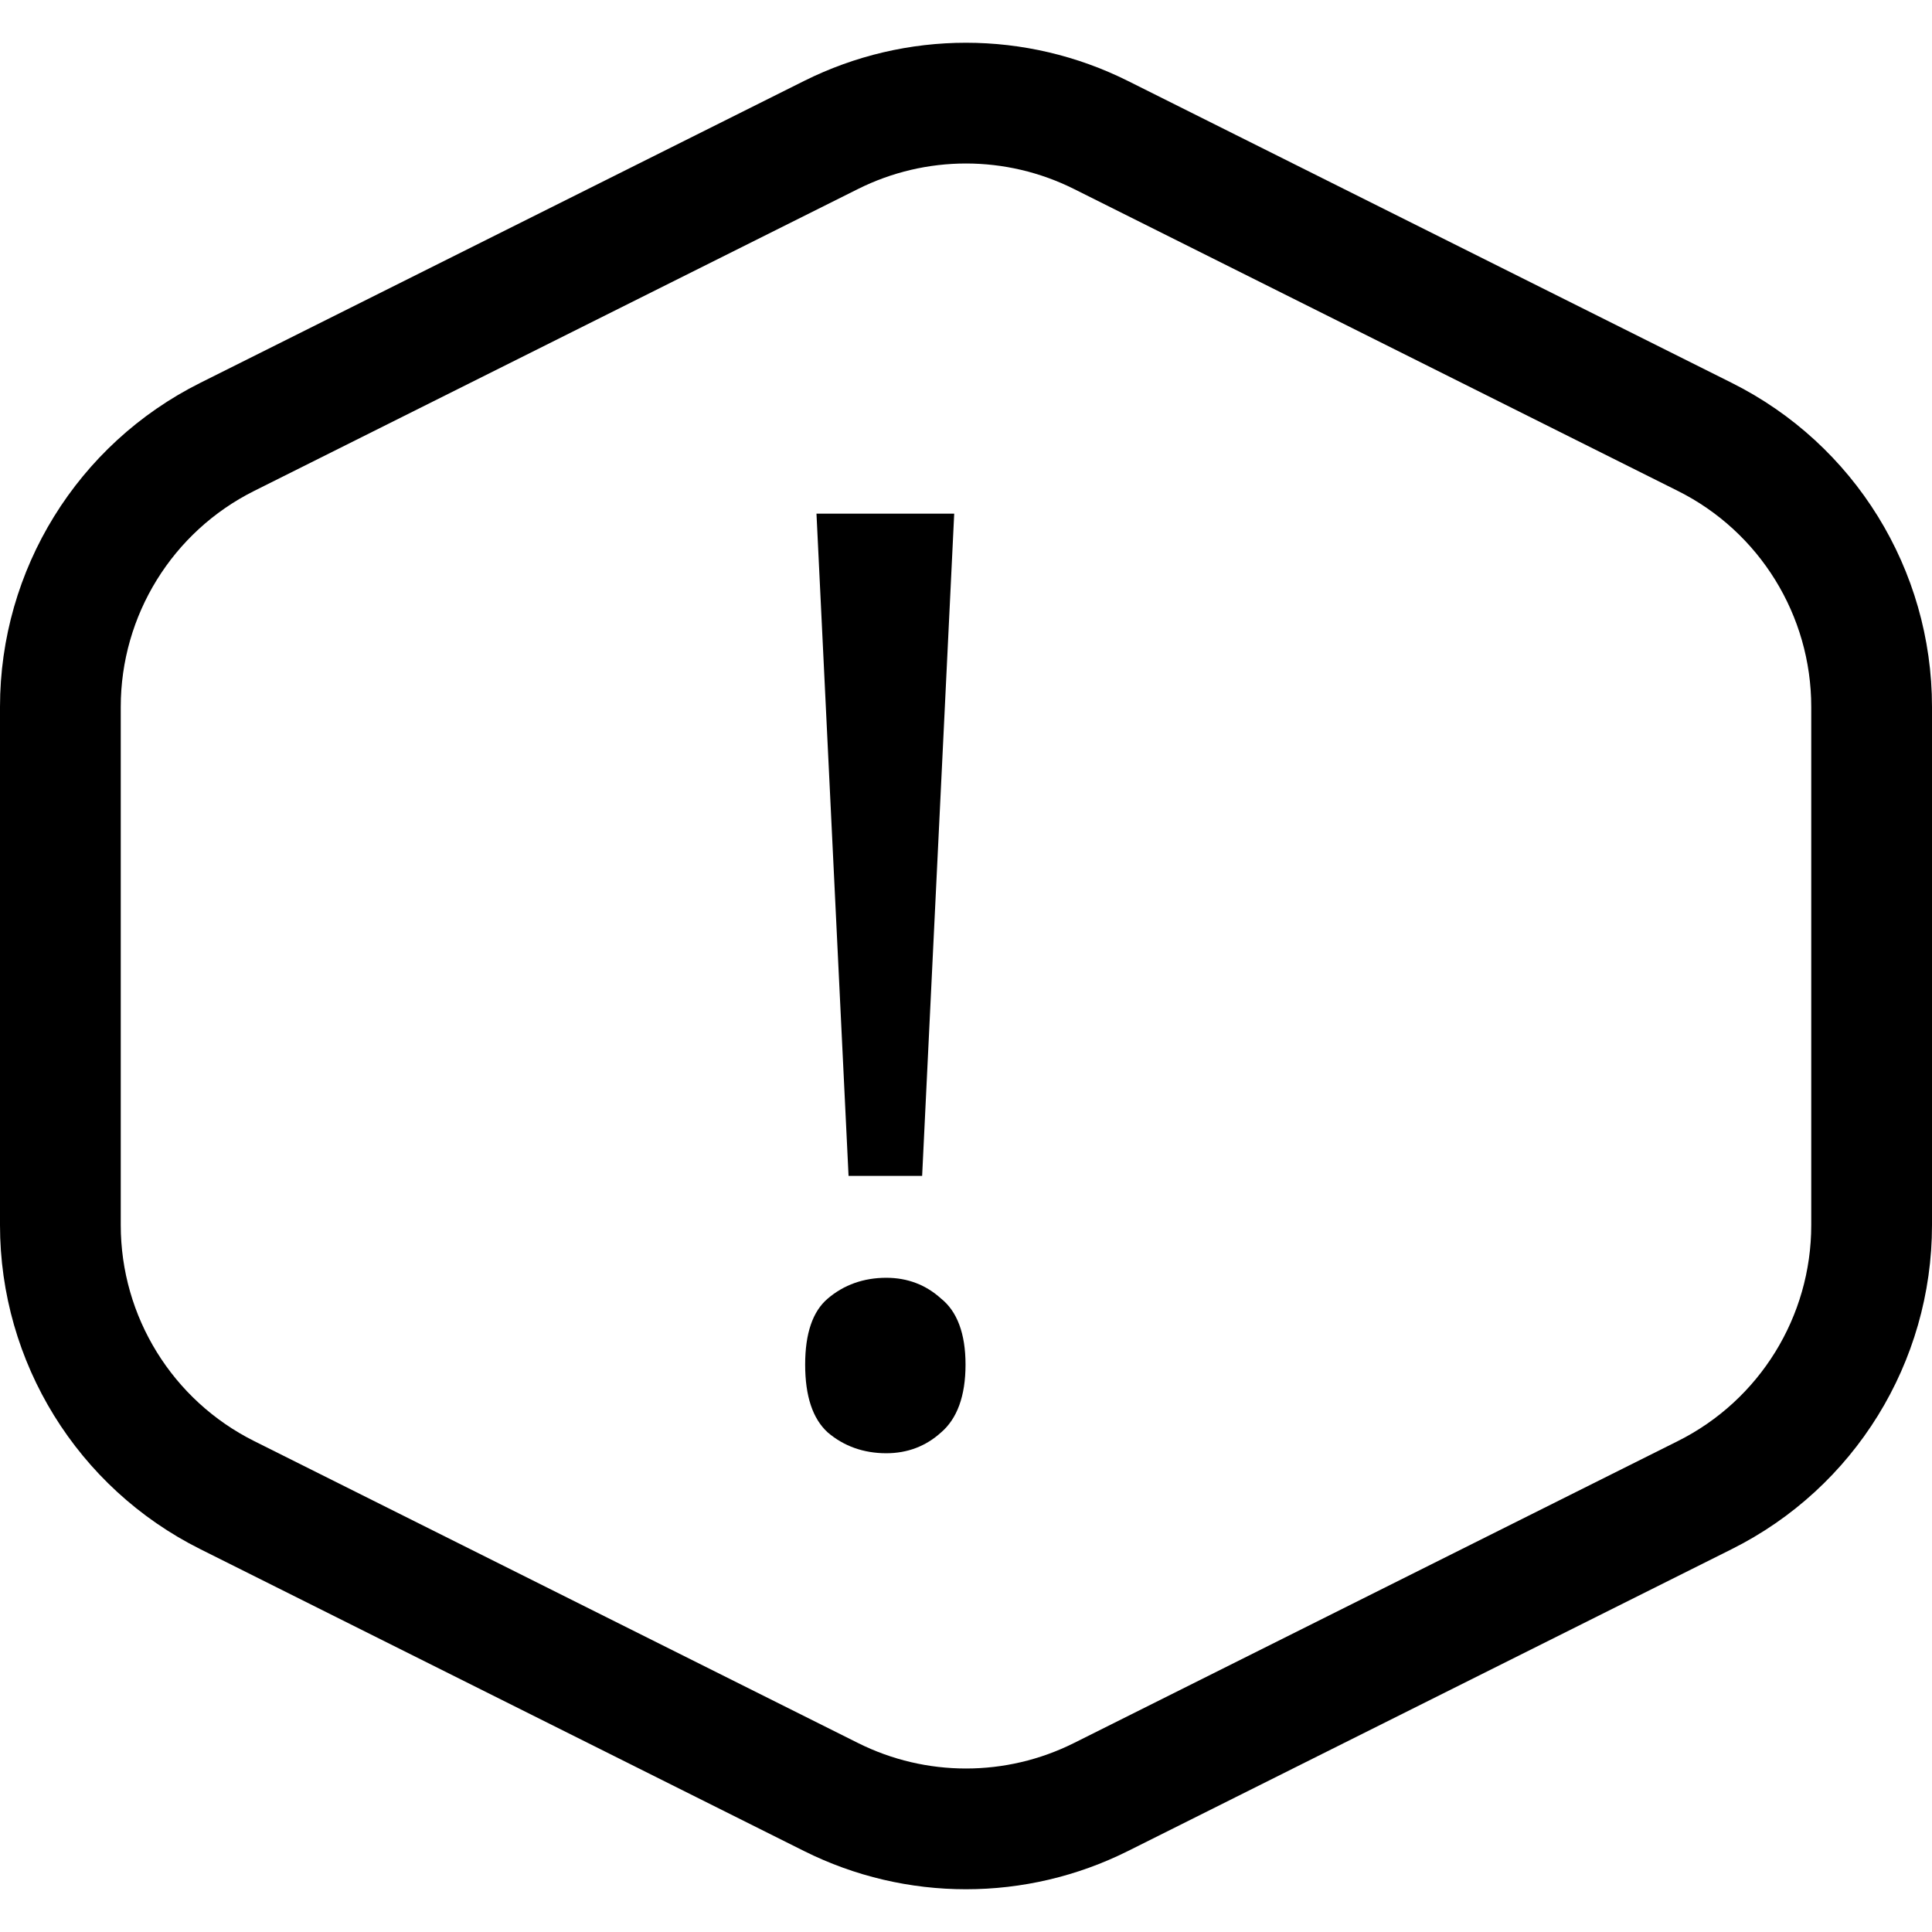
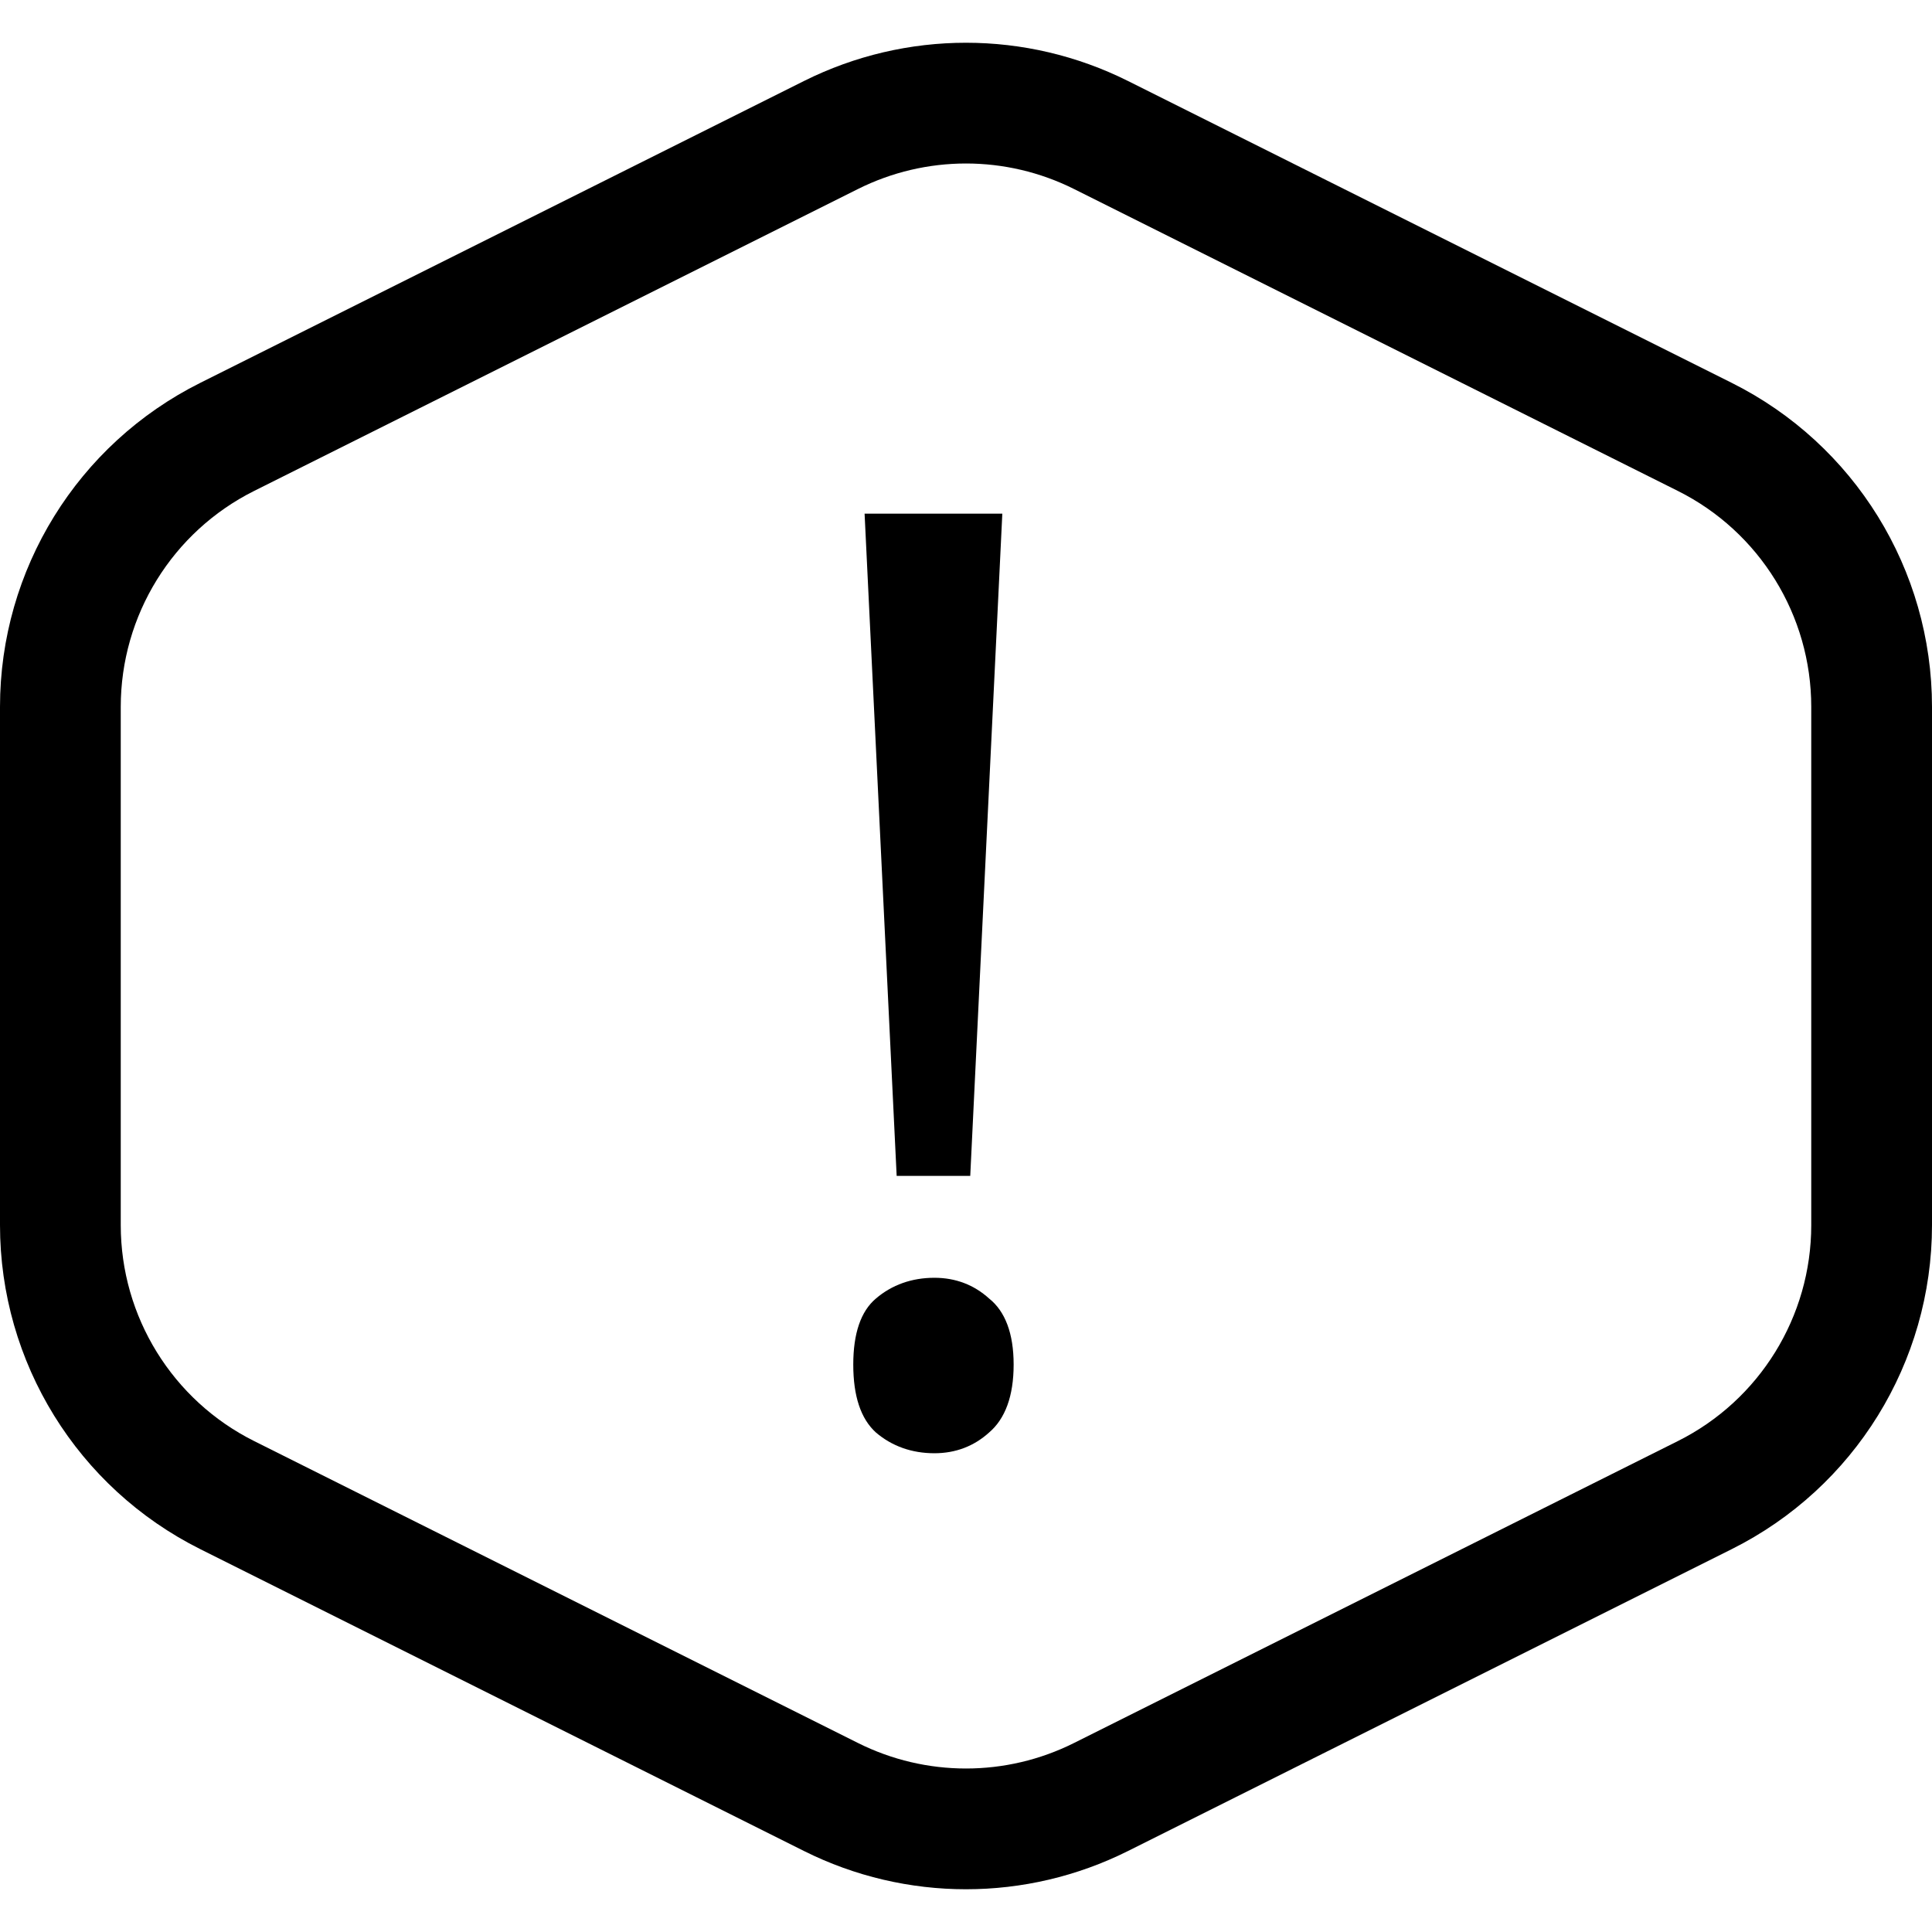
- <svg xmlns="http://www.w3.org/2000/svg" width="16" height="16" fill="none" version="1.1" viewBox="0 0 16 16">
-   <path d="m6.882 1.118c0.704-0.352 1.532-0.352 2.236 0l5 2.5c0.847 0.423 1.382 1.289 1.382 2.236v4.292c0 0.947-0.535 1.813-1.382 2.236l-5 2.5c-0.704 0.352-1.532 0.352-2.236 0l-5-2.5c-0.847-0.423-1.382-1.289-1.382-2.236v-4.292c0-0.947 0.535-1.813 1.382-2.236l5-2.5z" stroke="#000" />
-   <text x="5.901" y="11.878" style="fill:#000000;font-family:sans-serif;font-size:10.667px;line-height:1.25" xml:space="preserve">
-     <tspan x="5.901" y="11.878" style="font-size:10.667px">!</tspan>
+ <svg xmlns="http://www.w3.org/2000/svg" fill="none" version="1.1" viewBox="0 0 16 16">
+   <path d="m6.882 1.118c0.704-0.352 1.532-0.352 2.236 0l5 2.5c0.847 0.423 1.382 1.289 1.382 2.236v4.292c0 0.947-0.535 1.813-1.382 2.236l-5 2.5c-0.704 0.352-1.532 0.352-2.236 0l-5-2.5c-0.847-0.423-1.382-1.289-1.382-2.236v-4.292c0-0.947 0.535-1.813 1.382-2.236l5-2.5z" stroke="#000" style="stroke:#000" />
+   <text x="6.2" y="11.878" style="fill:#000;font-family:sans-serif;font-size:10.667px;line-height:1.25" xml:space="preserve">
+     <tspan x="6.3" y="11.878" style="fill:#000;font-size:10.667px">!</tspan>
  </text>
</svg>
